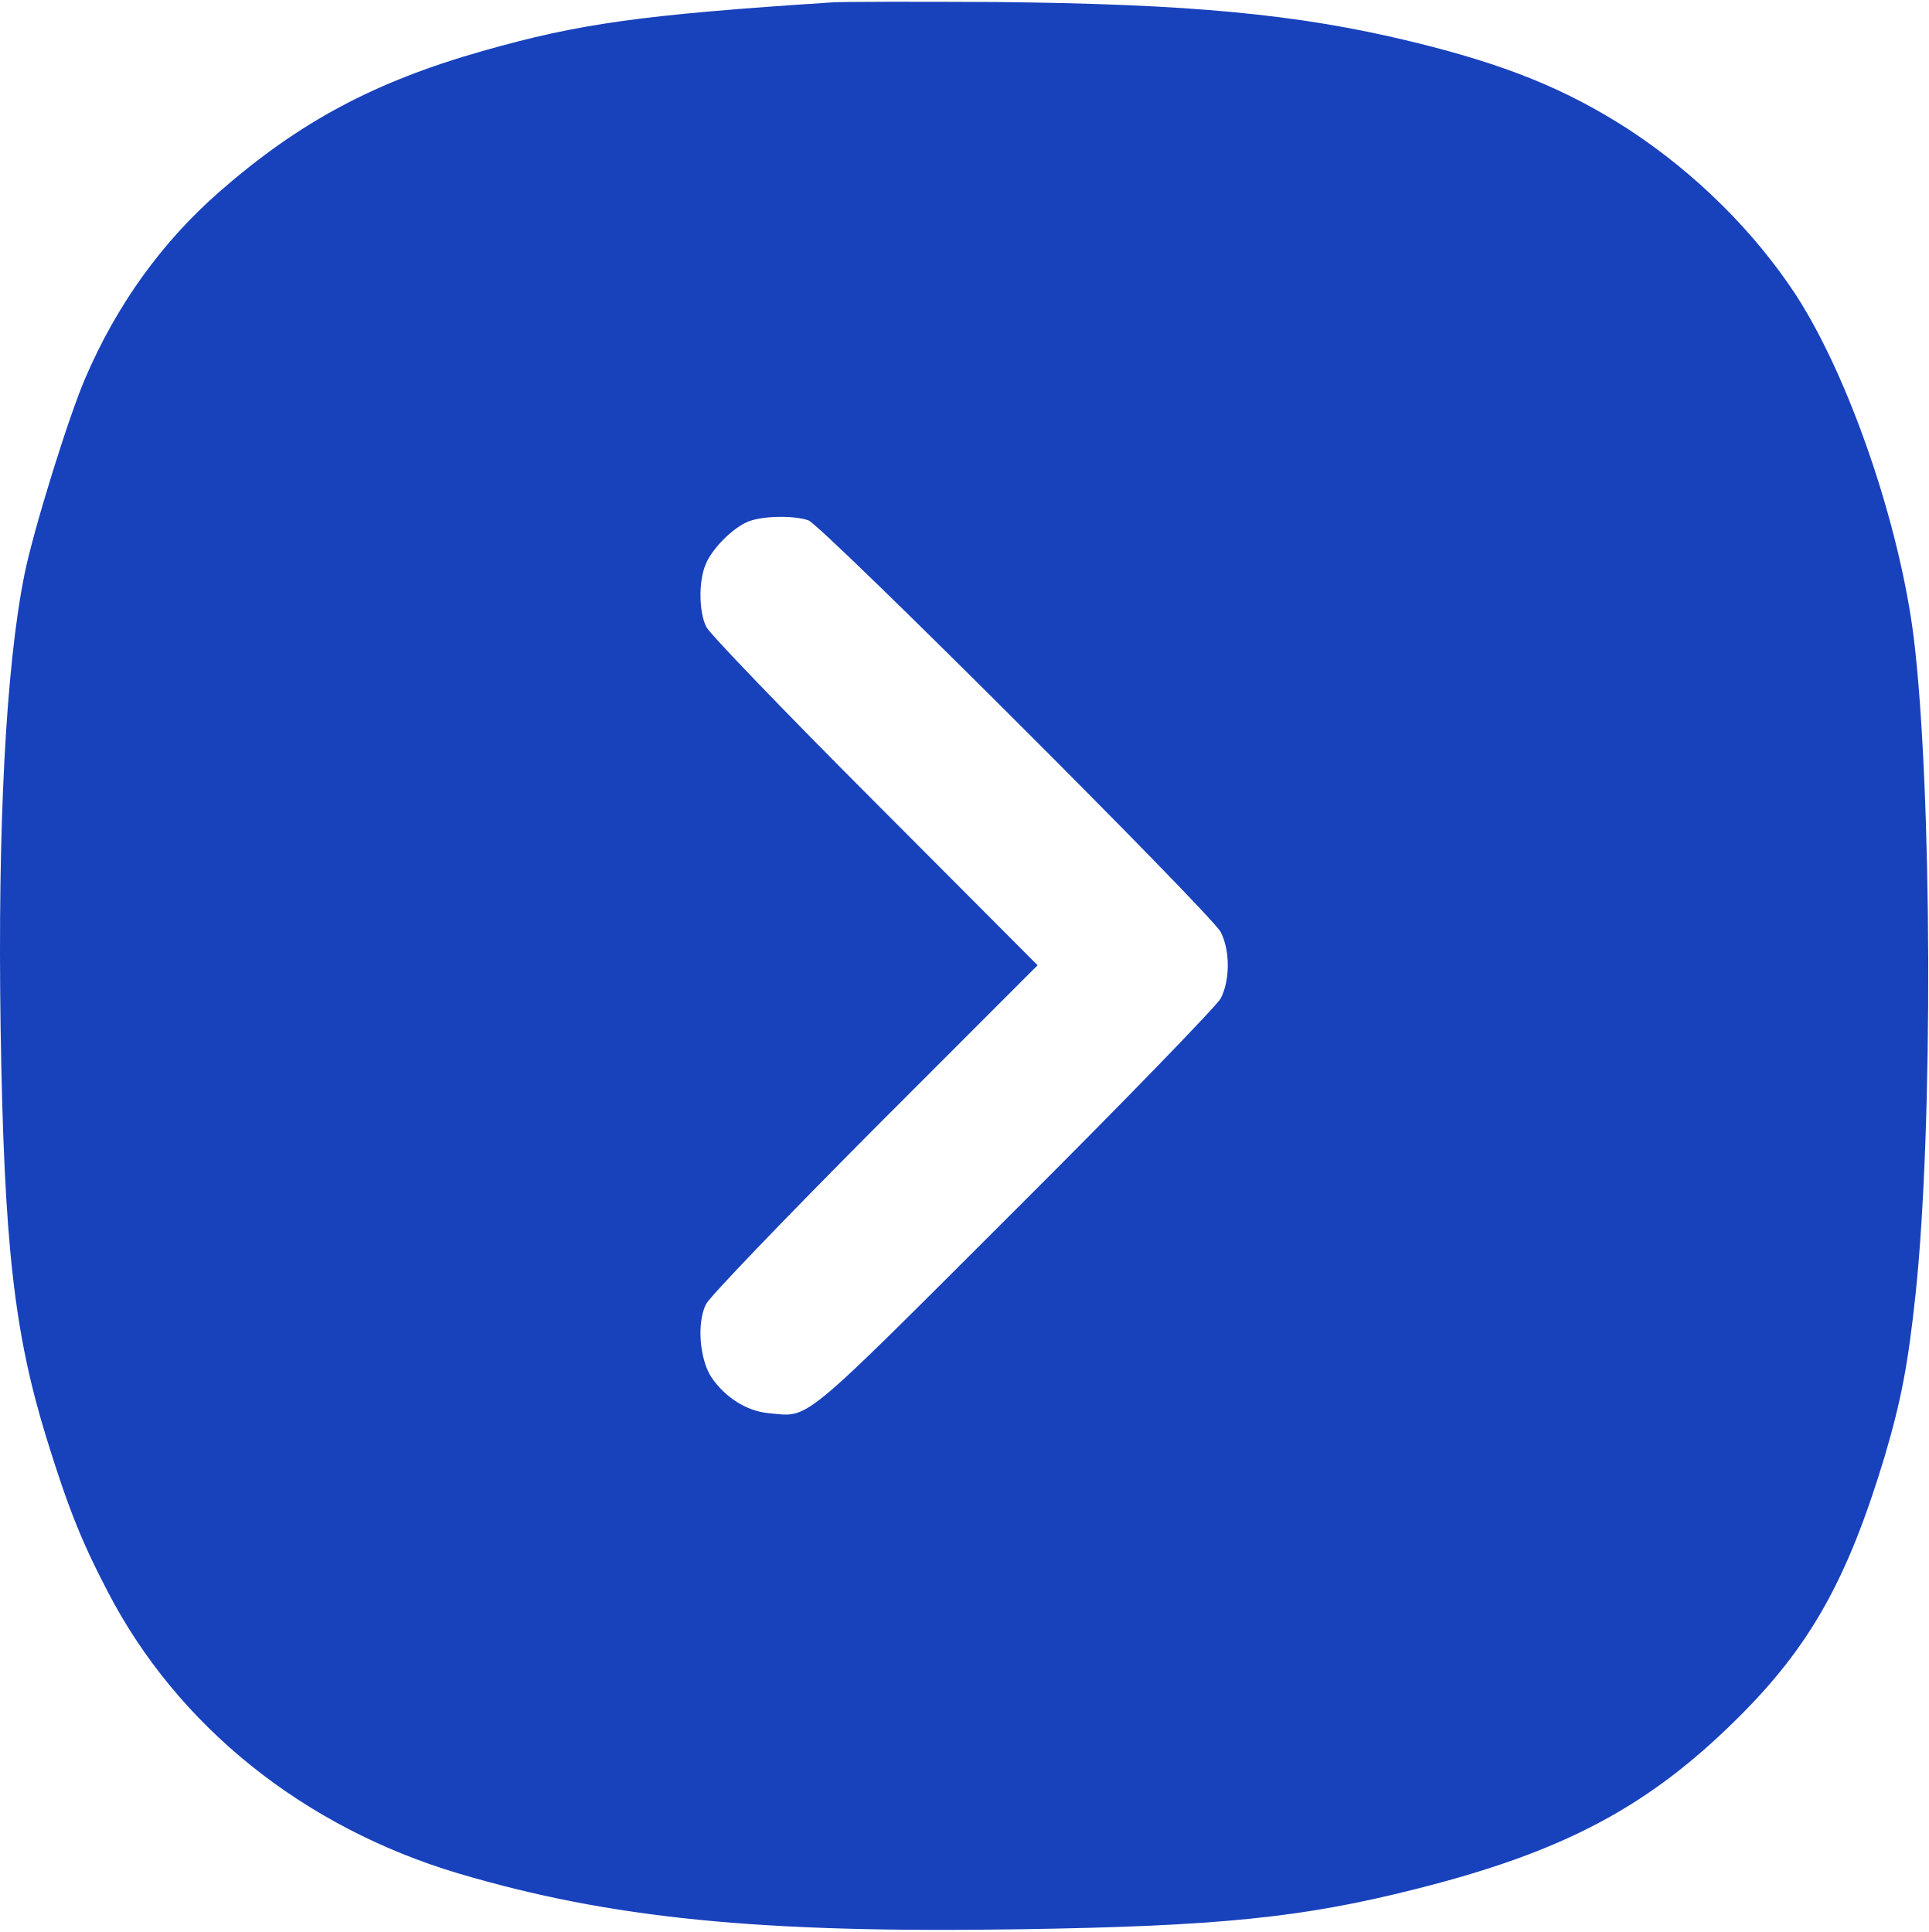
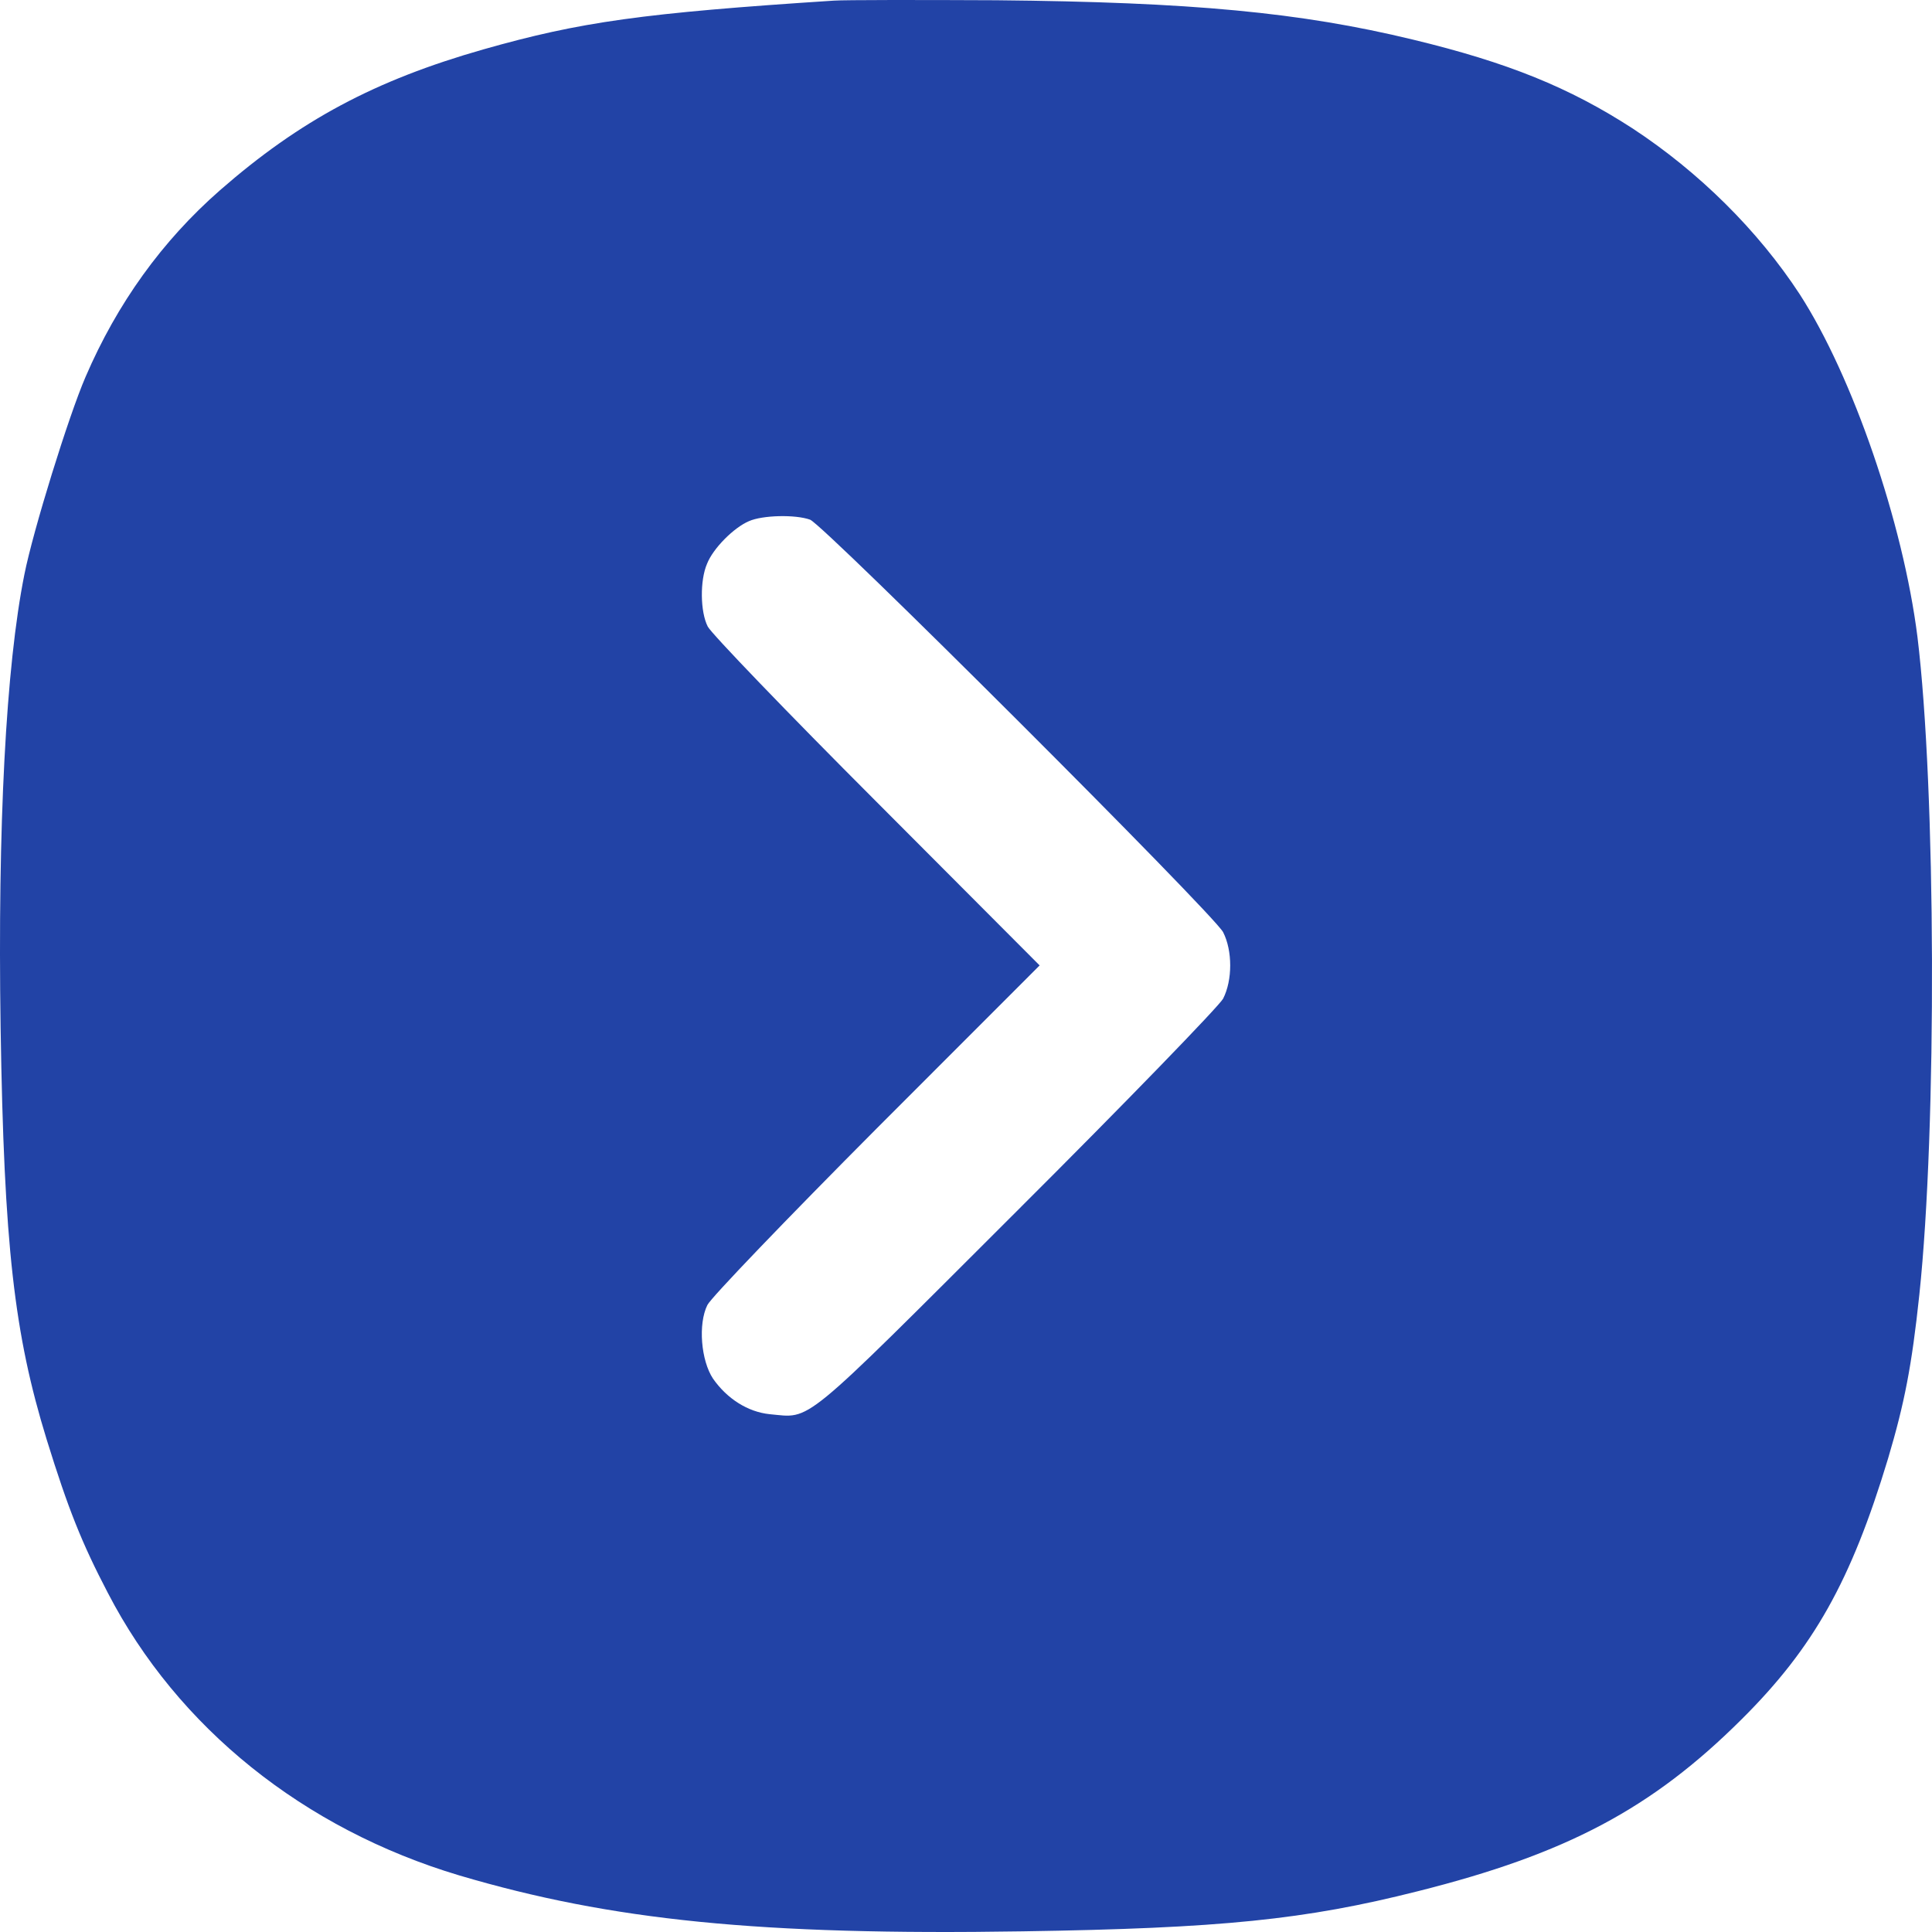
- <svg xmlns="http://www.w3.org/2000/svg" width="500" height="501" viewBox="0 0 500 501" fill="none">
-   <path d="M215.804 0.617C166.264 3.843 150.24 6.092 125.128 13.229C96.988 21.245 77.641 31.608 56.927 49.694C41.977 62.794 30.349 78.925 22.142 97.989C17.745 108.157 8.56 137.779 6.313 149.119C1.525 172.973 -0.625 214.132 0.157 266.435C1.036 322.844 3.675 345.721 12.078 372.997C17.647 390.985 21.165 399.784 27.907 412.689C45.983 447.59 78.618 473.791 118.875 485.815C158.155 497.449 196.75 501.36 264.659 500.284C316.054 499.502 337.844 497.254 366.864 489.922C405.459 480.243 427.542 468.511 450.797 445.342C469.362 426.864 479.035 409.658 488.611 377.983C492.91 363.514 494.766 353.933 496.721 335.554C501.313 292.244 501.02 204.355 496.232 165.25C492.519 135.823 479.524 97.891 465.746 76.579C454.998 60.155 439.756 45.002 422.461 33.661C406.143 23.103 390.314 16.65 365.593 10.687C336.476 3.648 308.433 1.008 257.819 0.519C237.691 0.422 218.735 0.422 215.804 0.617ZM209.648 134.944C213.263 136.312 314.1 237.008 316.543 241.701C318.986 246.491 318.986 254.117 316.543 258.907C315.468 260.863 291.431 285.694 262.998 314.046C206.521 370.455 210.136 367.424 199.193 366.447C193.526 365.86 188.152 362.438 184.536 357.257C181.41 352.564 180.628 343.081 183.071 338.193C183.95 336.336 203.688 315.805 226.845 292.538L269.056 250.304L226.845 207.973C203.688 184.803 184.048 164.37 183.168 162.611C181.214 158.798 181.116 150.683 182.973 146.382C184.536 142.374 189.91 136.997 193.819 135.335C197.336 133.77 205.837 133.575 209.648 134.944Z" fill="#1841BC" />
+ <svg xmlns="http://www.w3.org/2000/svg" width="500" height="500" viewBox="0 0 500 500" fill="none">
+   <path d="M215.804 0.162C166.264 3.388 150.24 5.637 125.128 12.774C96.988 20.79 77.641 31.153 56.927 49.239C41.977 62.339 30.349 78.47 22.142 97.534C17.745 107.701 8.56 137.324 6.313 148.664C1.525 172.518 -0.625 213.677 0.157 265.98C1.036 322.389 3.675 345.266 12.078 372.542C17.647 390.53 21.165 399.329 27.907 412.234C45.983 447.135 78.618 473.336 118.875 485.36C158.155 496.994 196.75 500.905 264.659 499.829C316.054 499.047 337.844 496.799 366.864 489.466C405.459 479.788 427.542 468.056 450.797 444.886C469.362 426.409 479.035 409.203 488.611 377.528C492.91 363.059 494.766 353.478 496.721 335.098C501.313 291.789 501.02 203.9 496.232 164.795C492.519 135.368 479.524 97.436 465.746 76.124C454.998 59.7 439.756 44.547 422.461 33.206C406.143 22.648 390.314 16.195 365.593 10.232C336.476 3.193 308.433 0.553 257.819 0.064C237.691 -0.033 218.735 -0.033 215.804 0.162ZM209.648 134.489C213.263 135.857 314.1 236.553 316.543 241.246C318.986 246.036 318.986 253.662 316.543 258.452C315.468 260.407 291.431 285.239 262.998 313.591C206.521 370 210.136 366.969 199.193 365.992C193.526 365.405 188.152 361.983 184.536 356.802C181.41 352.109 180.628 342.626 183.071 337.738C183.95 335.881 203.688 315.35 226.845 292.083L269.056 249.849L226.845 207.518C203.688 184.348 184.048 163.915 183.168 162.155C181.214 158.343 181.116 150.228 182.973 145.927C184.536 141.919 189.91 136.542 193.819 134.88C197.336 133.315 205.837 133.12 209.648 134.489Z" fill="#2243A6" />
</svg>
